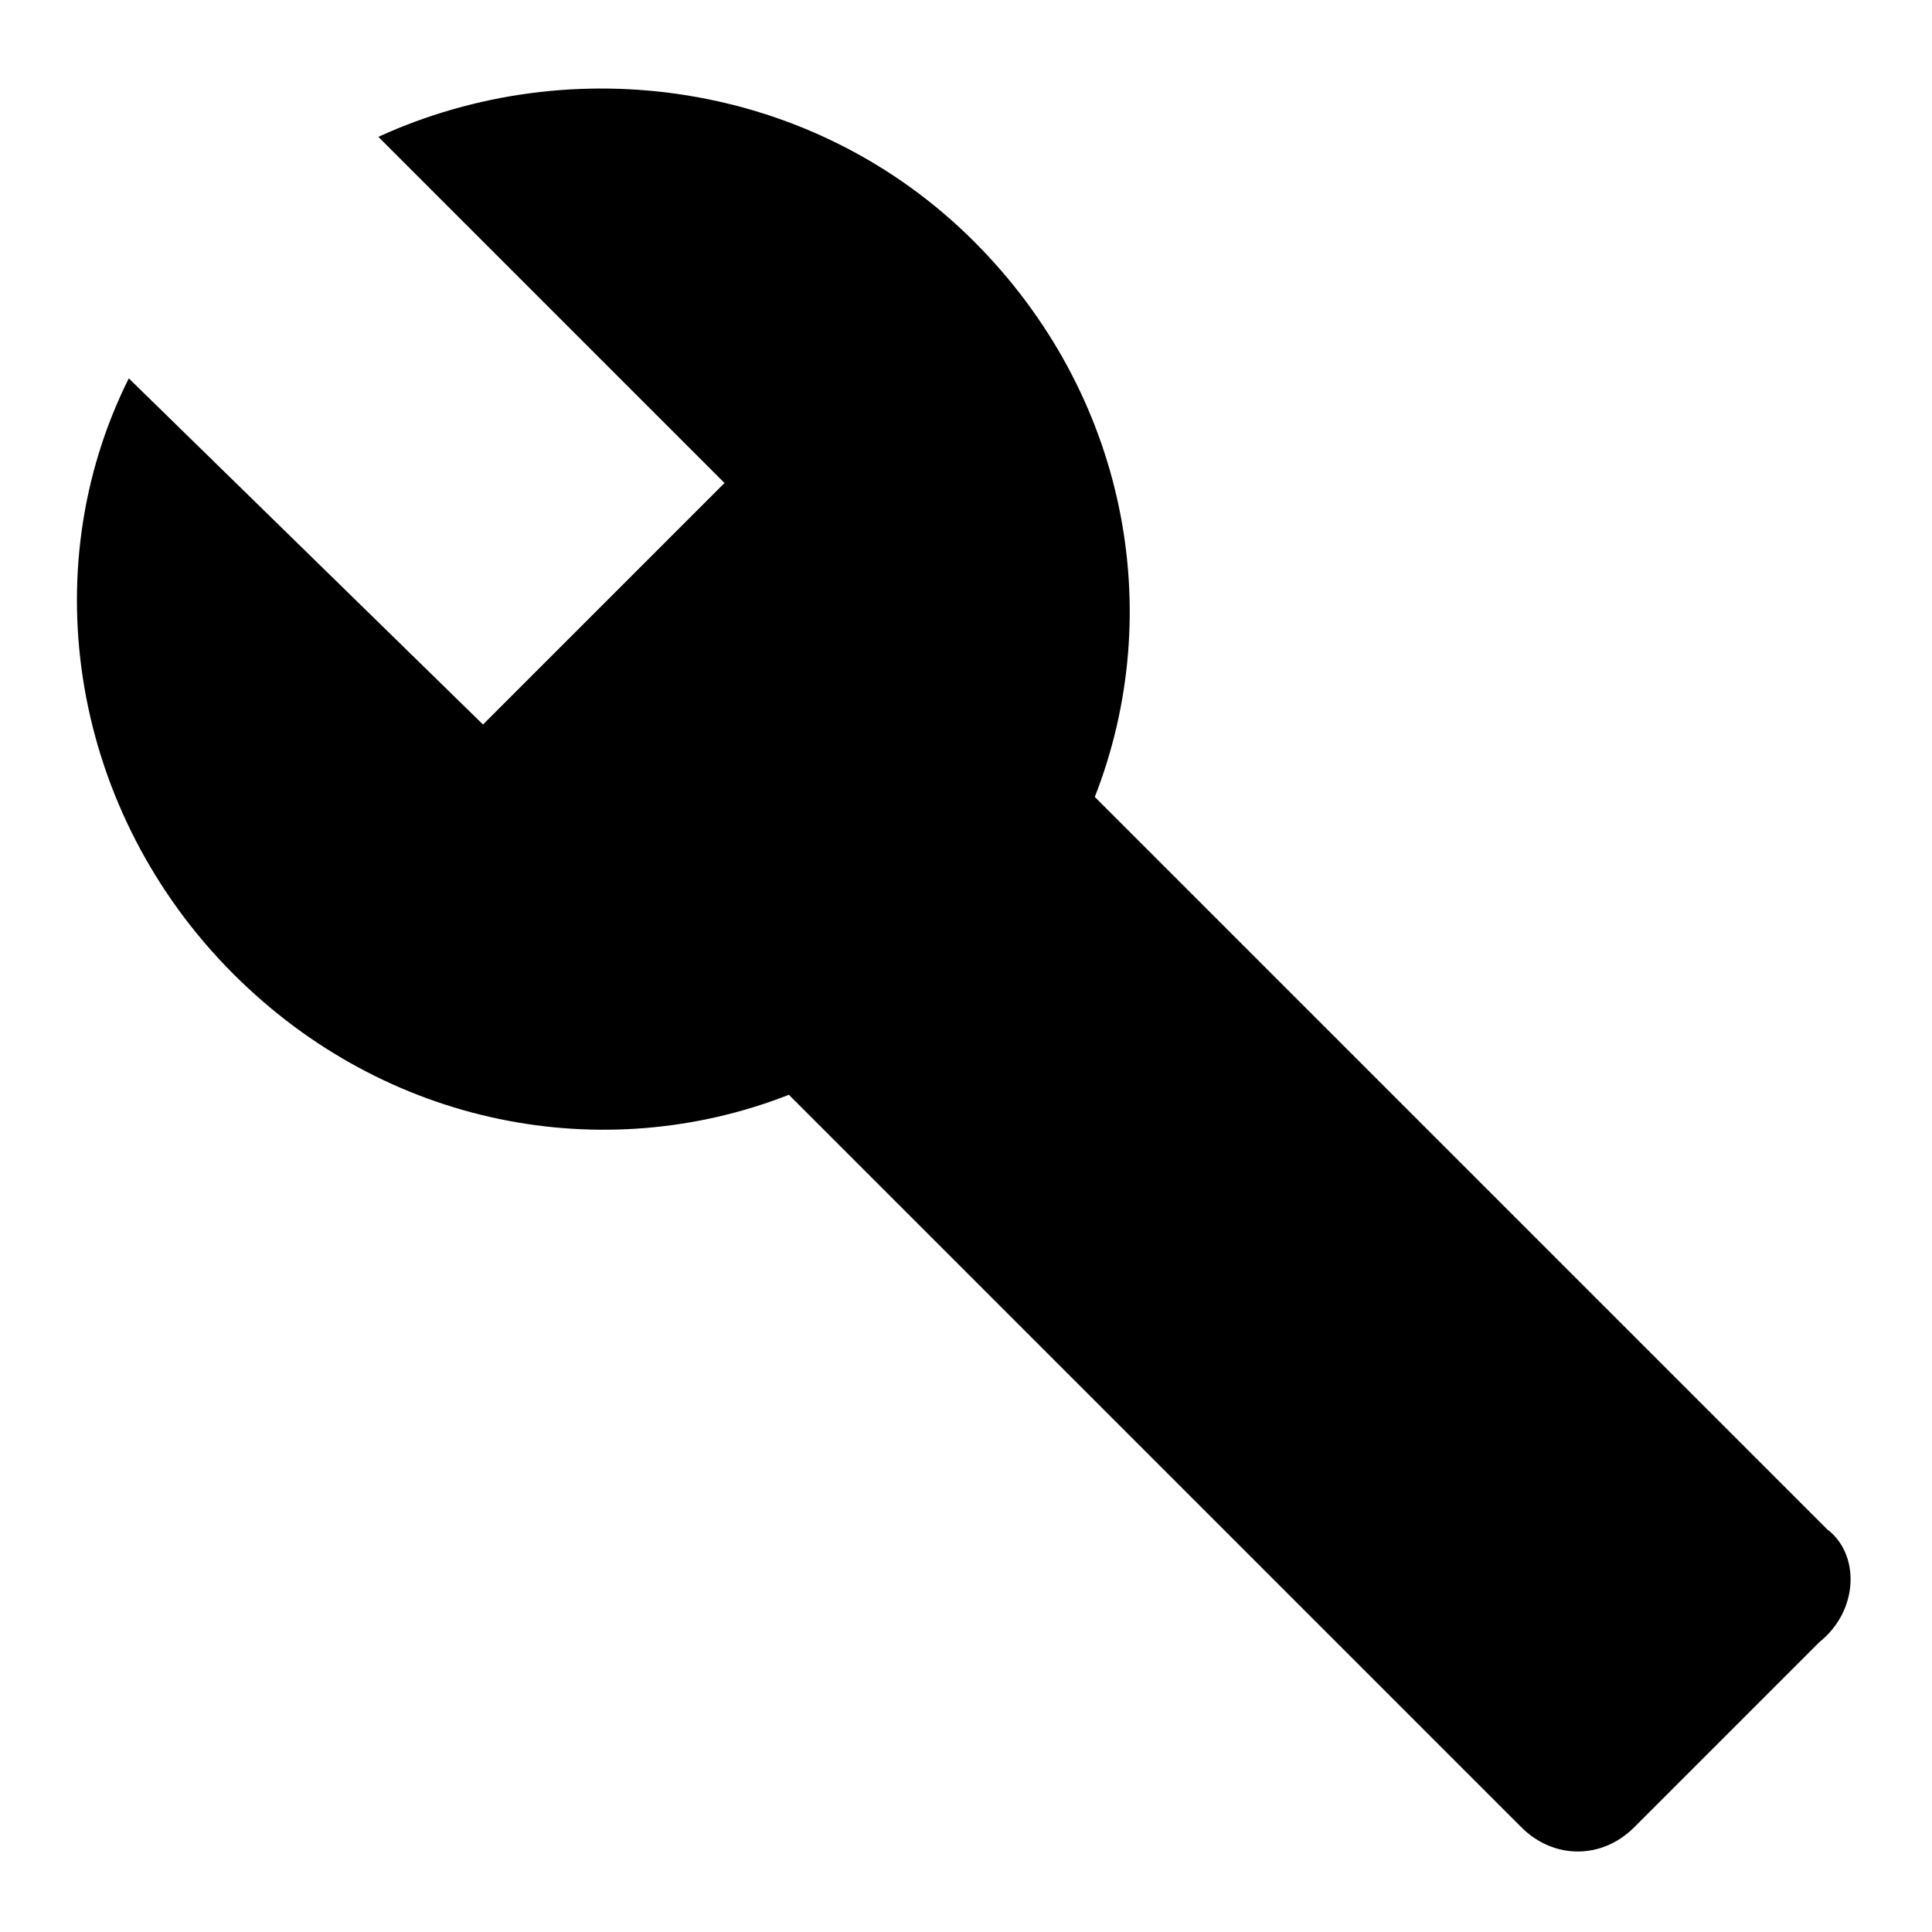
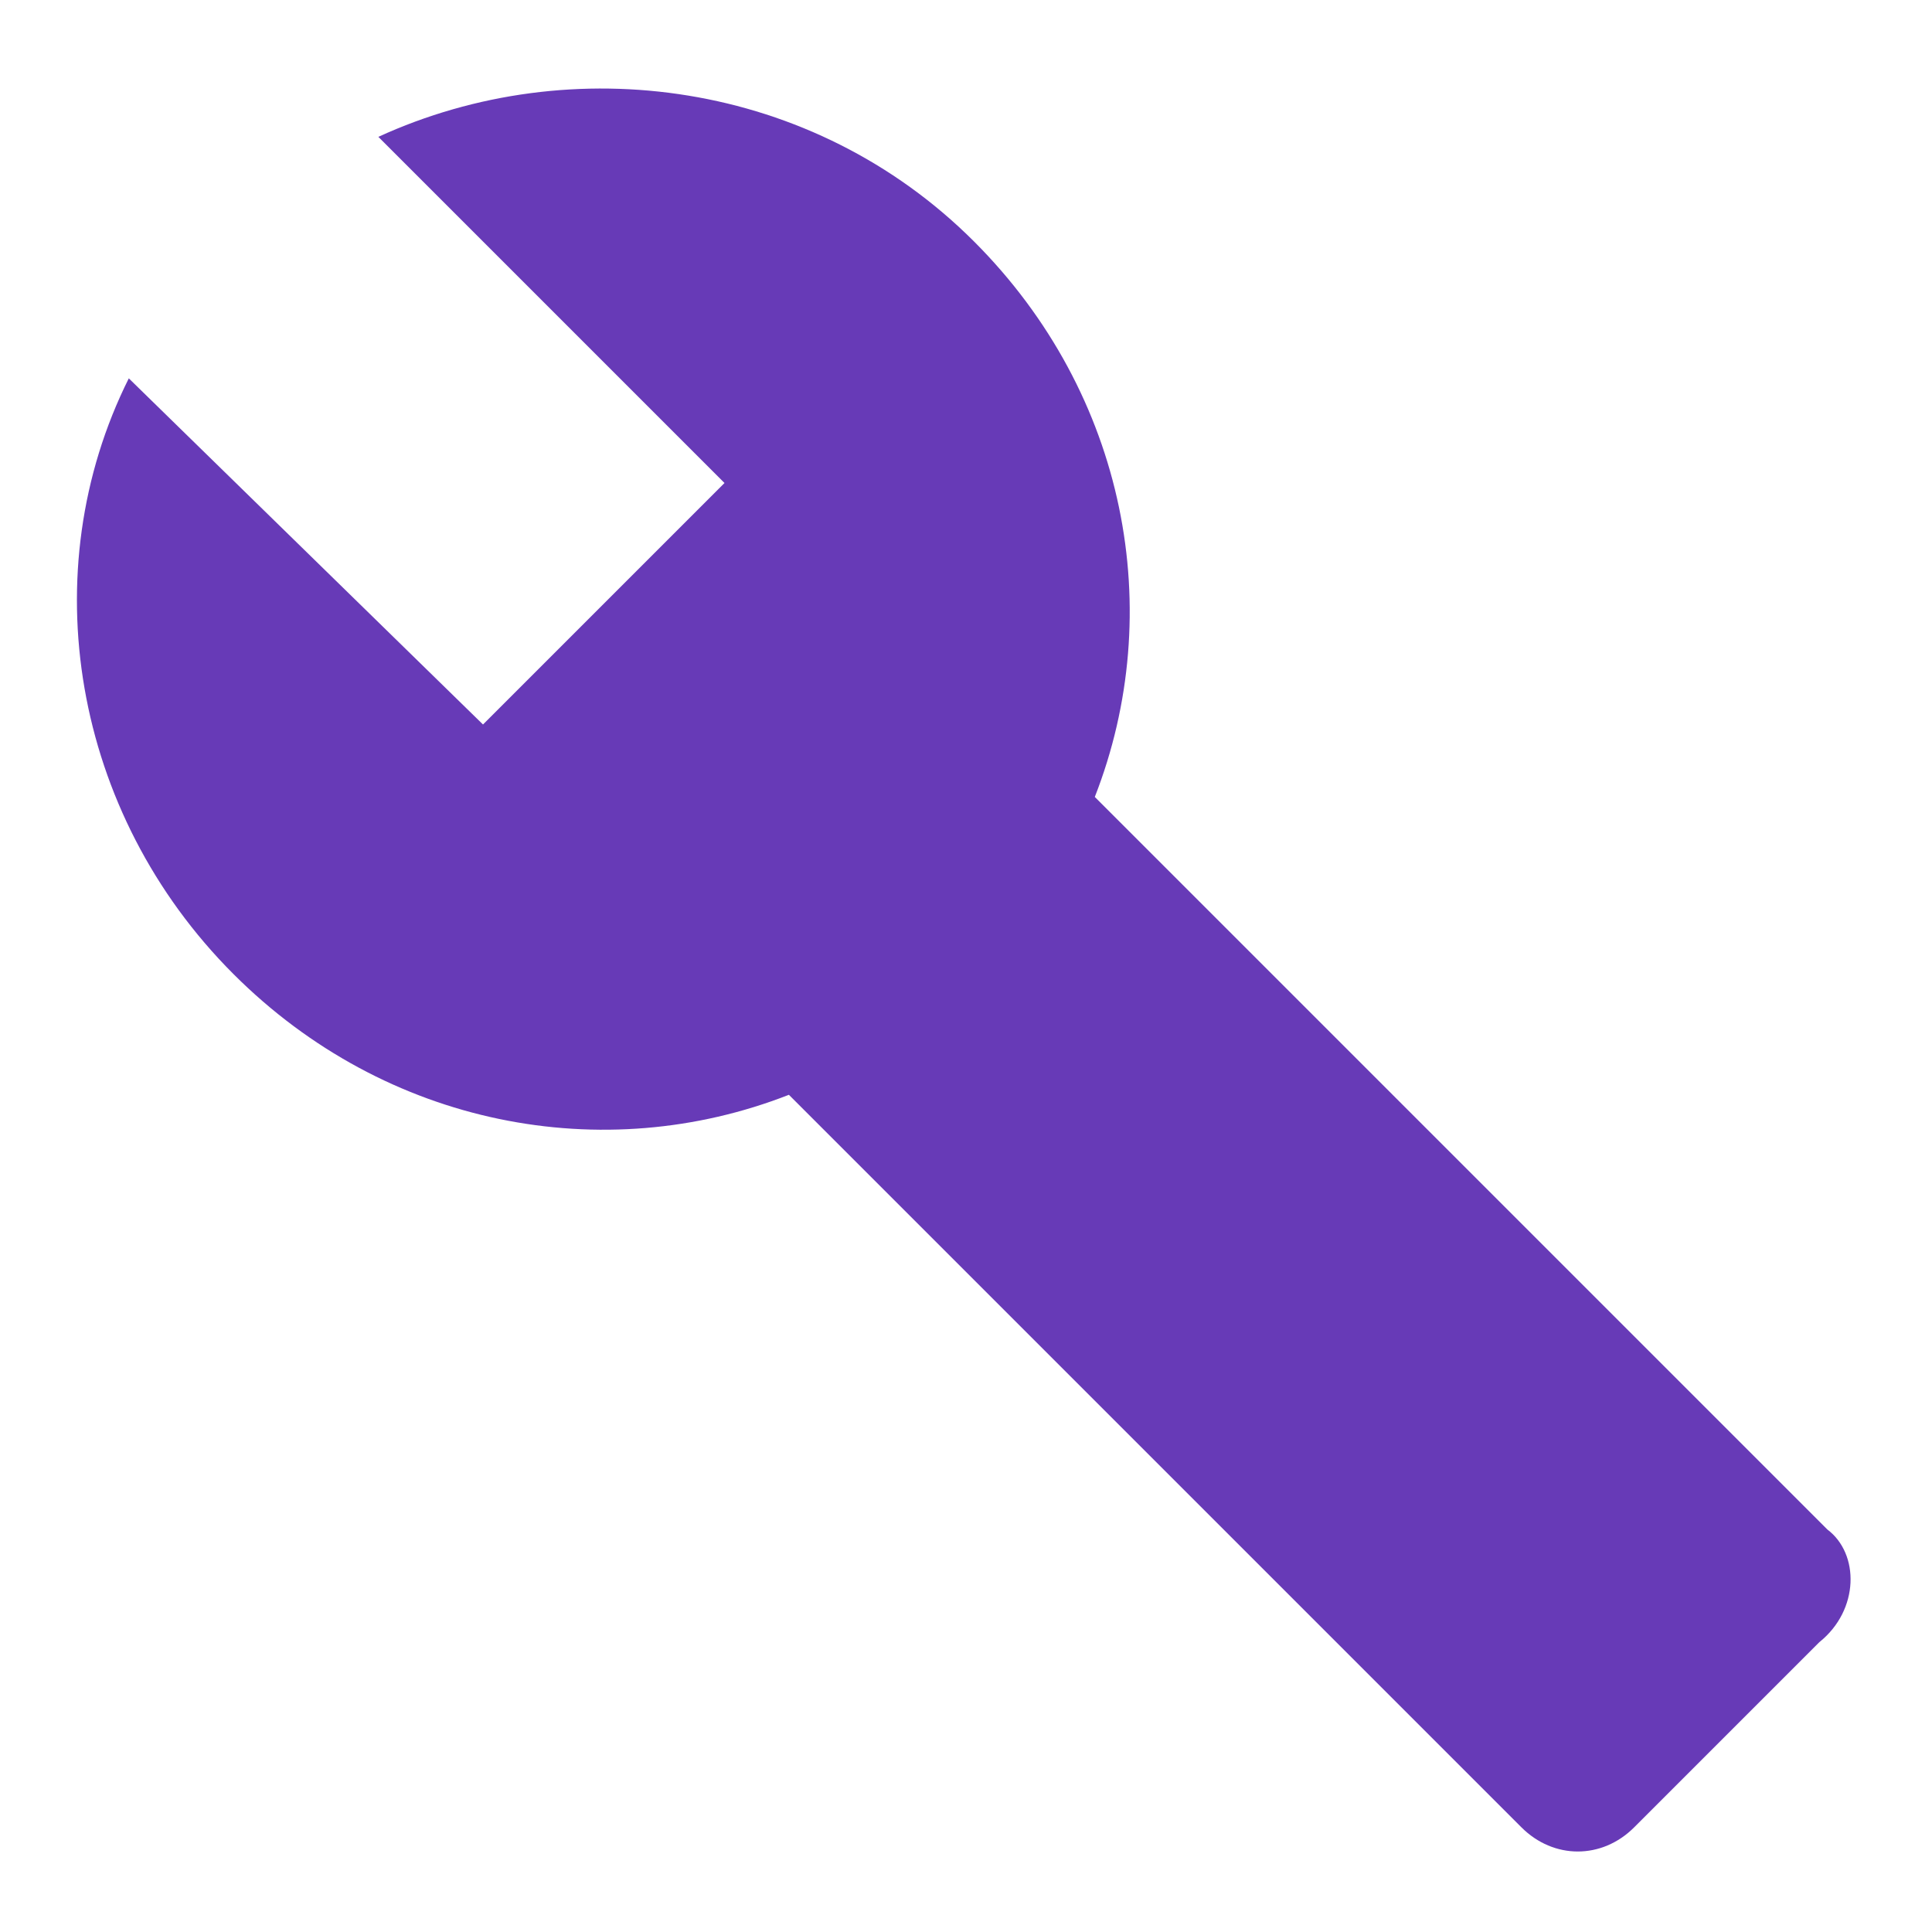
- <svg xmlns="http://www.w3.org/2000/svg" width="24" height="24" viewBox="0 0 24 24">
-   <path fill-rule="evenodd" clip-rule="evenodd" fill="none" d="M0 0h24v24H0z" />
-   <path d="M22.7 19l-9.1-9.1c.9-2.3.4-5-1.5-6.9-2-2-5-2.4-7.4-1.3L9 6 6 9 1.6 4.7C.4 7.1.9 10.1 2.9 12.1c1.9 1.9 4.6 2.4 6.9 1.5l9.1 9.1c.4.4 1 .4 1.4 0l2.3-2.3c.5-.4.5-1.1.1-1.4z" />
+ <svg xmlns="http://www.w3.org/2000/svg" width="24" height="24" viewBox="0 0 24 24" id="svg2" version="1.1">
+   <defs id="defs10" />
+   <path fill-rule="evenodd" clip-rule="evenodd" fill="none" d="M0 0h24v24H0z" id="path4" />
+   <path d="M22.7 19l-9.1-9.1c.9-2.3.4-5-1.5-6.9-2-2-5-2.4-7.4-1.3L9 6 6 9 1.6 4.7C.4 7.1.9 10.1 2.9 12.1c1.9 1.9 4.6 2.4 6.9 1.5l9.1 9.1c.4.4 1 .4 1.4 0l2.3-2.3c.5-.4.5-1.1.1-1.4z" id="path6" style="fill:#673ab7;fill-opacity:1" />
</svg>
